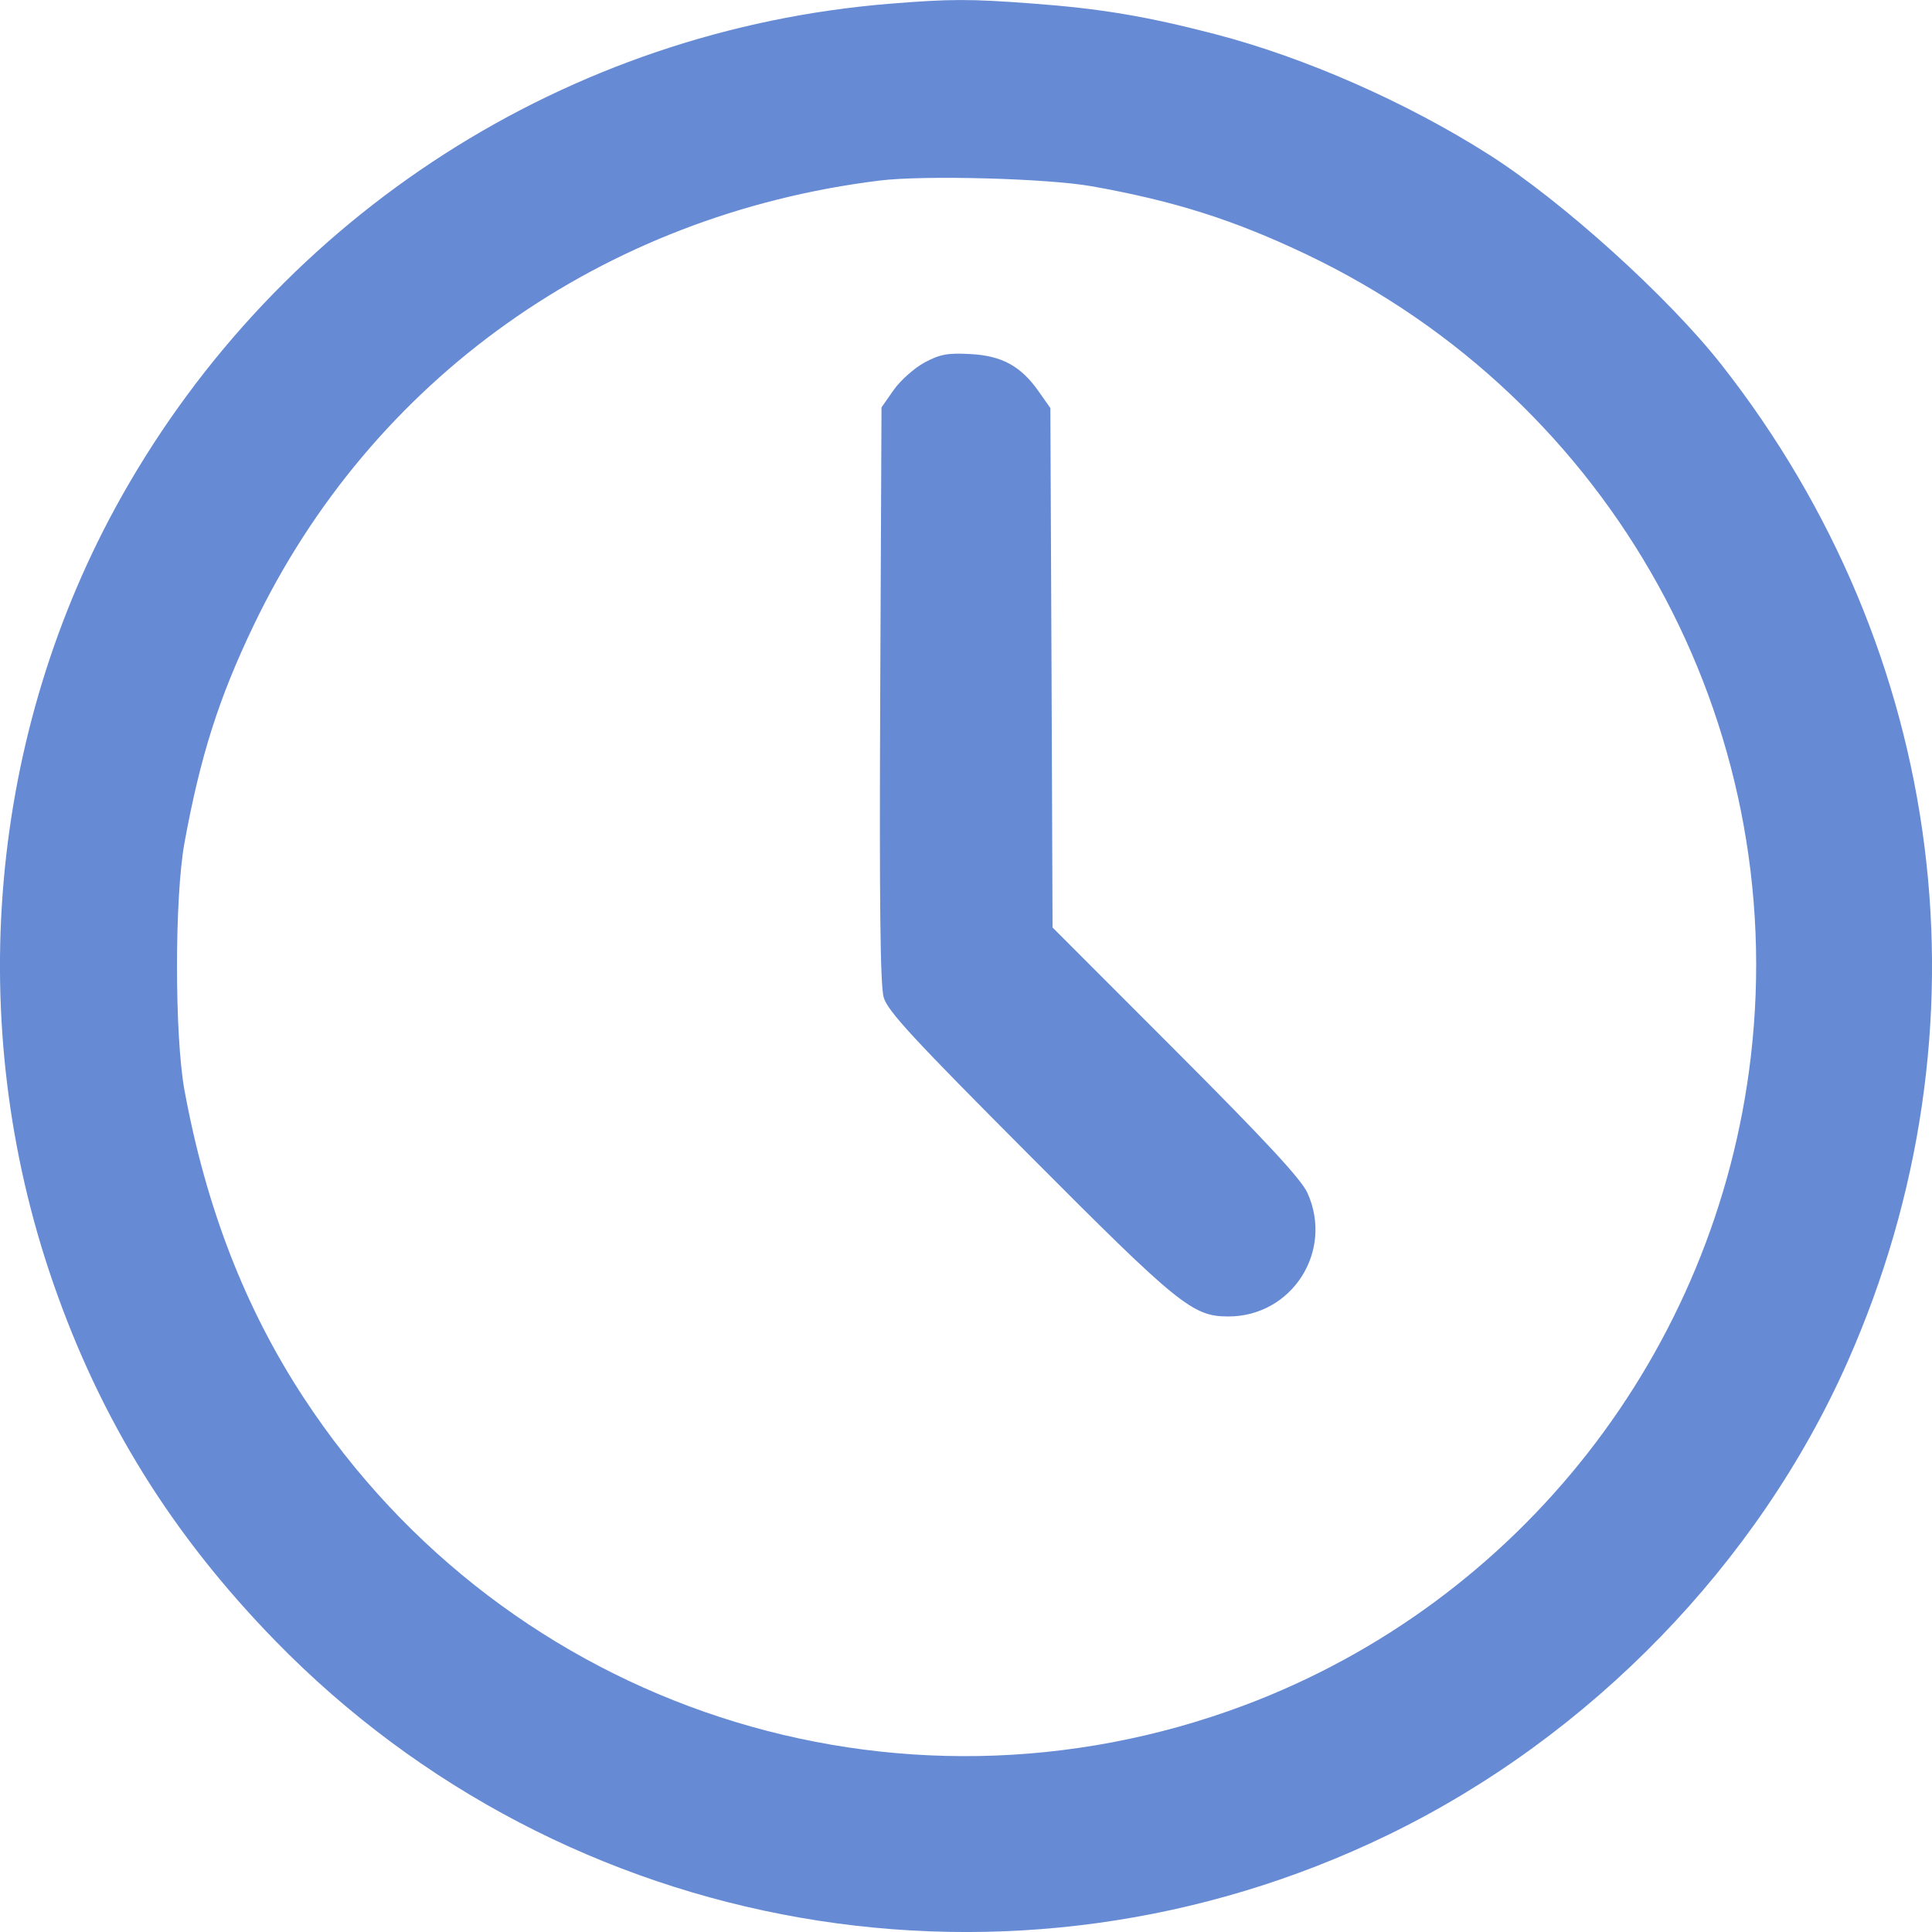
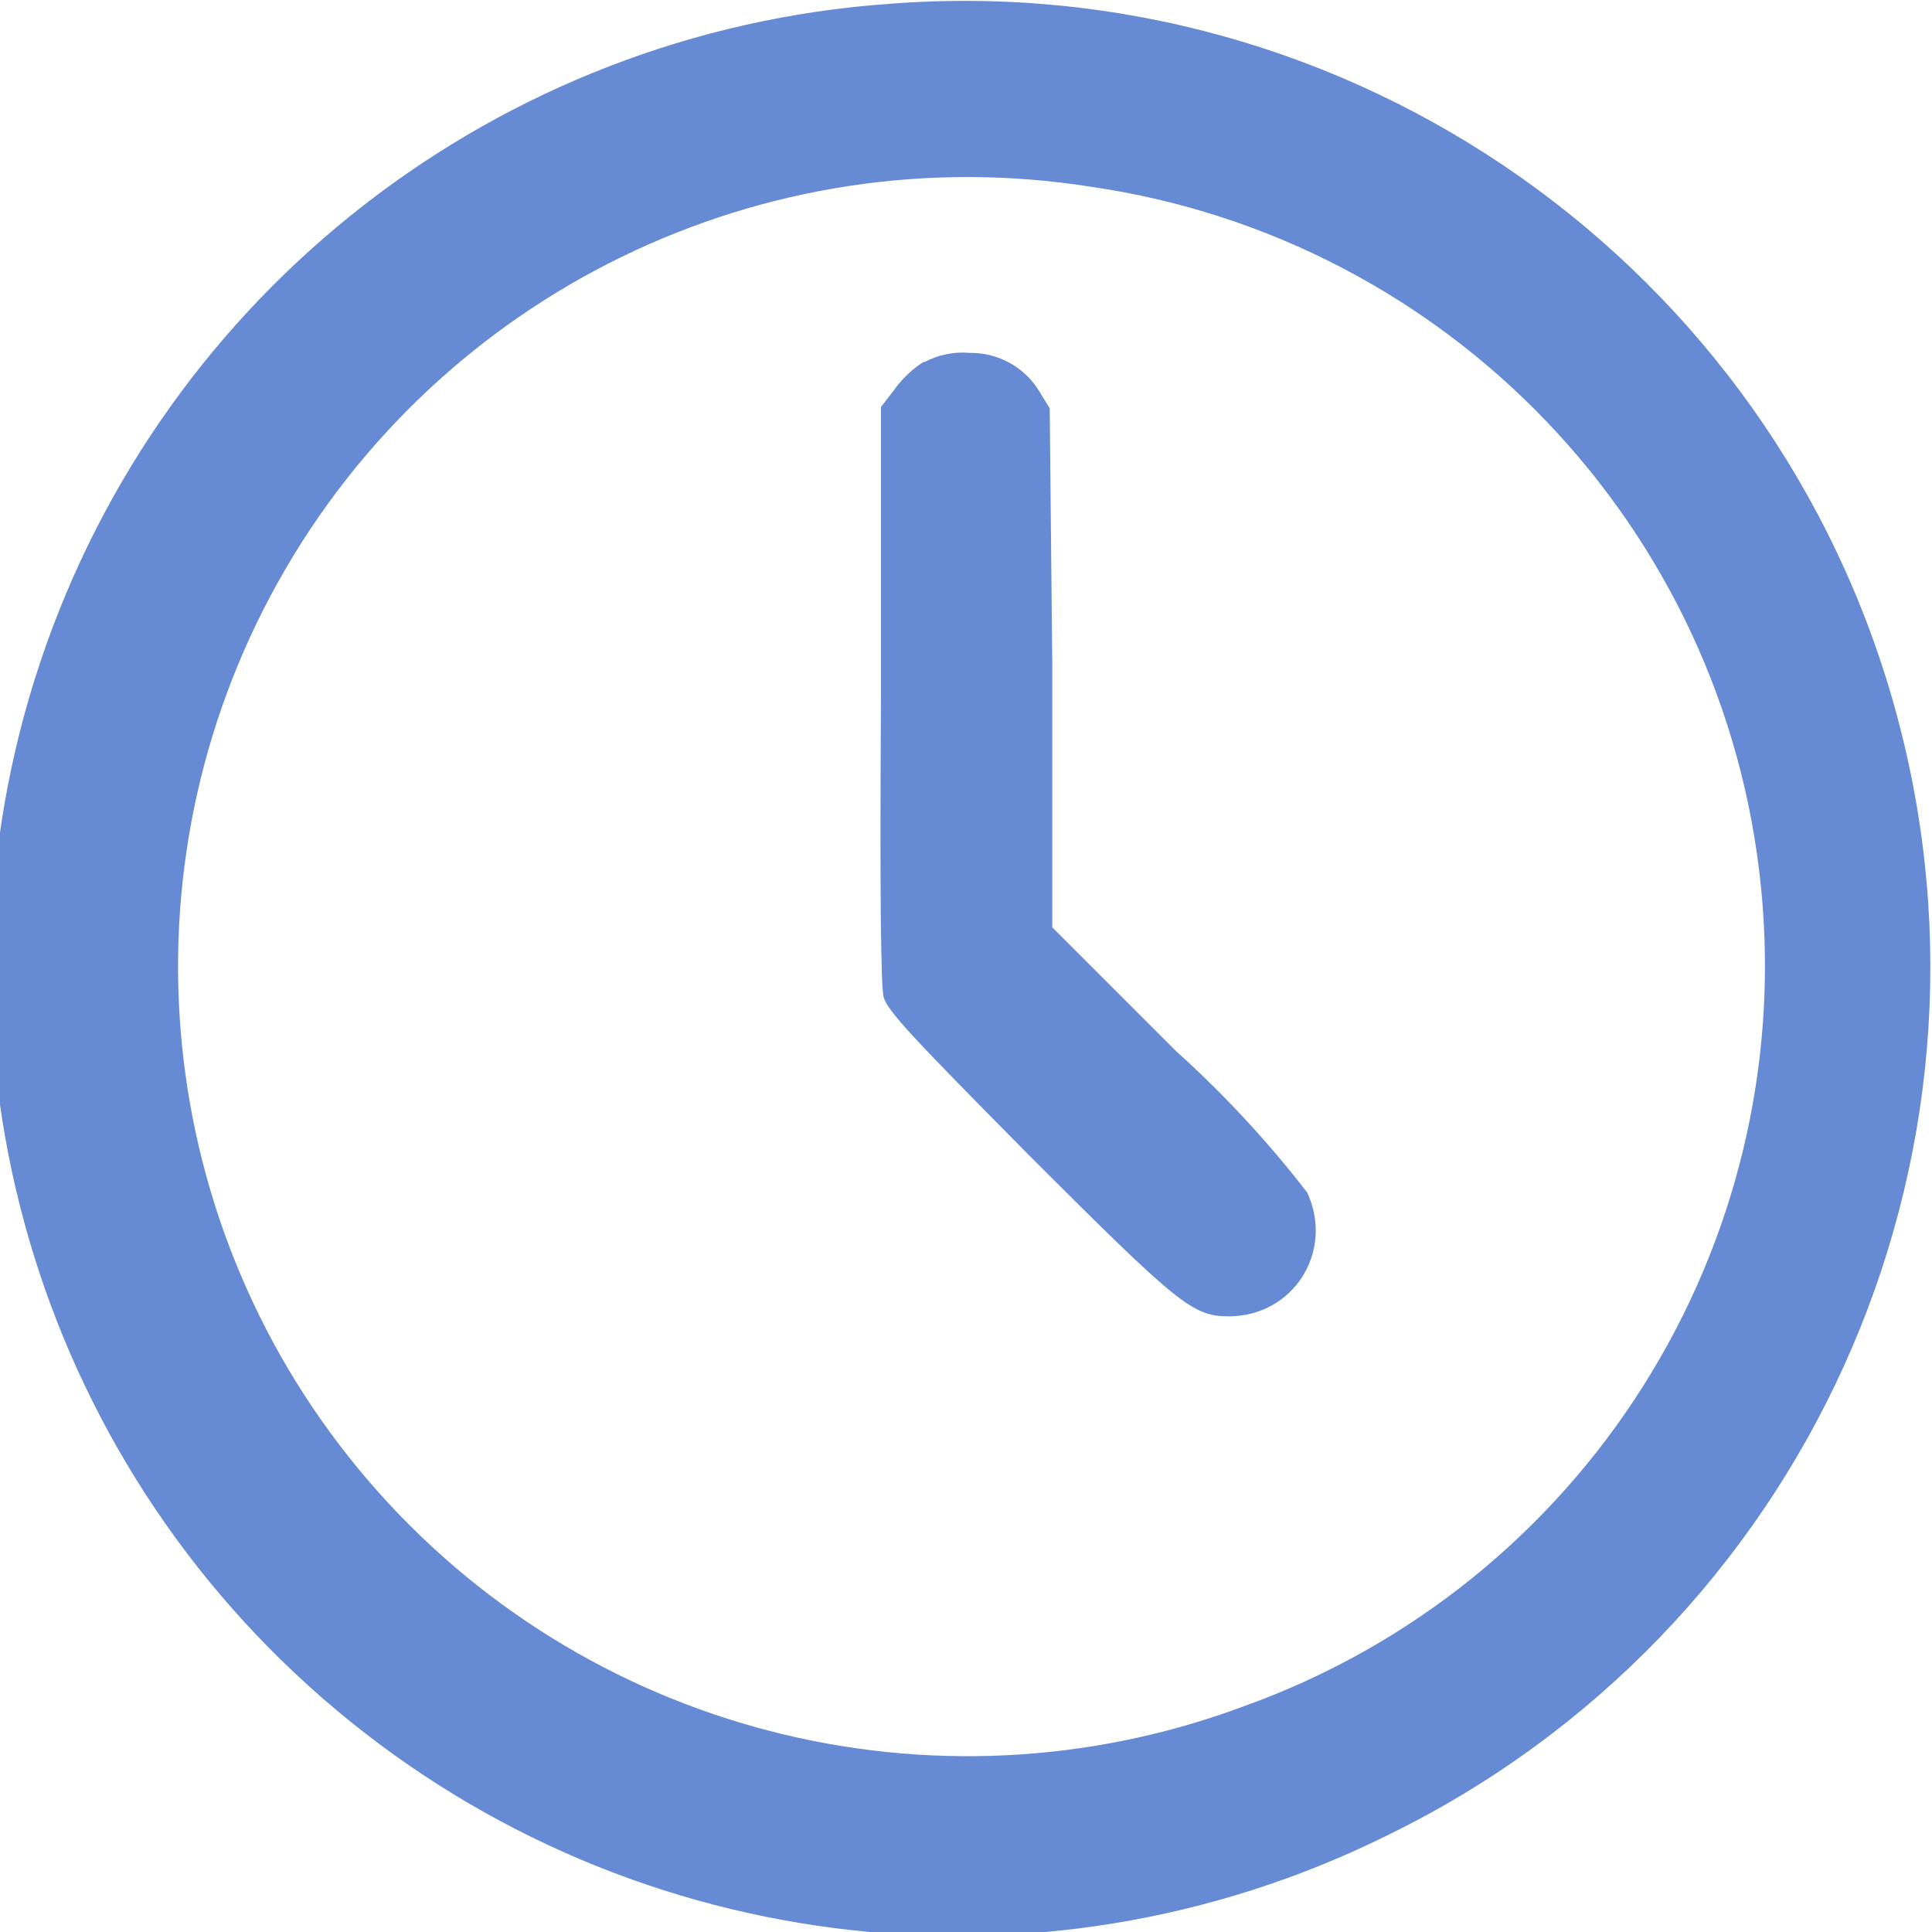
- <svg xmlns="http://www.w3.org/2000/svg" width="15" height="15" viewBox="0 0 15 15" fill="none">
-   <path fill-rule="evenodd" clip-rule="evenodd" d="M6.908 0.029C4.408 0.232 2.18 1.661 0.946 3.851C-0.09 5.691 -0.287 7.944 0.413 9.961C0.782 11.026 1.335 11.916 2.139 12.741C4.393 15.051 7.87 15.657 10.777 14.246C12.346 13.485 13.65 12.142 14.345 10.572C15.489 7.988 15.118 5.063 13.365 2.831C12.953 2.307 12.133 1.565 11.561 1.201C10.923 0.795 10.134 0.447 9.434 0.265C8.903 0.127 8.55 0.067 8.011 0.027C7.532 -0.009 7.375 -0.009 6.908 0.029ZM8.475 1.446C9.122 1.561 9.585 1.709 10.149 1.978C12.516 3.109 13.898 5.607 13.593 8.207C13.325 10.49 11.803 12.437 9.658 13.241C6.957 14.252 3.942 13.266 2.36 10.855C1.903 10.159 1.599 9.373 1.432 8.463C1.355 8.038 1.355 6.97 1.432 6.545C1.555 5.872 1.698 5.421 1.969 4.856C2.884 2.944 4.678 1.668 6.828 1.402C7.17 1.359 8.132 1.385 8.475 1.446ZM7.179 2.814C7.1 2.857 6.992 2.952 6.939 3.027L6.844 3.163L6.834 5.39C6.827 7.005 6.834 7.651 6.861 7.744C6.892 7.85 7.087 8.061 7.99 8.967C9.152 10.134 9.259 10.221 9.537 10.221C10.031 10.221 10.356 9.714 10.151 9.262C10.104 9.157 9.83 8.861 9.129 8.159L8.172 7.201L8.164 5.184L8.155 3.168L8.067 3.043C7.928 2.843 7.78 2.762 7.535 2.749C7.359 2.739 7.299 2.75 7.179 2.814Z" fill="#668BD4" />
+ <svg xmlns="http://www.w3.org/2000/svg" viewBox="0 0 15 15" fill="none">
+   <path fill-rule="evenodd" clip-rule="evenodd" d="M6.9.03a7.51 7.51 0 1 0 3.87 14.22 7.5 7.5 0 0 0-3.87-14.22Zm1.57 1.42a6.11 6.11 0 0 1 1.18 11.8 6.13 6.13 0 1 1-1.18-11.8Zm-1.3 1.36a.83.83 0 0 0-.23.22l-.1.13v2.23c-.01 1.61 0 2.26.02 2.35.03.11.23.32 1.13 1.23 1.16 1.16 1.27 1.25 1.55 1.25.5 0 .82-.5.61-.96a8.3 8.3 0 0 0-1.02-1.1l-.96-.96v-2.02l-.02-2.01-.08-.13a.62.62 0 0 0-.54-.3.63.63 0 0 0-.35.07Z" fill="#668BD4" />
</svg>
